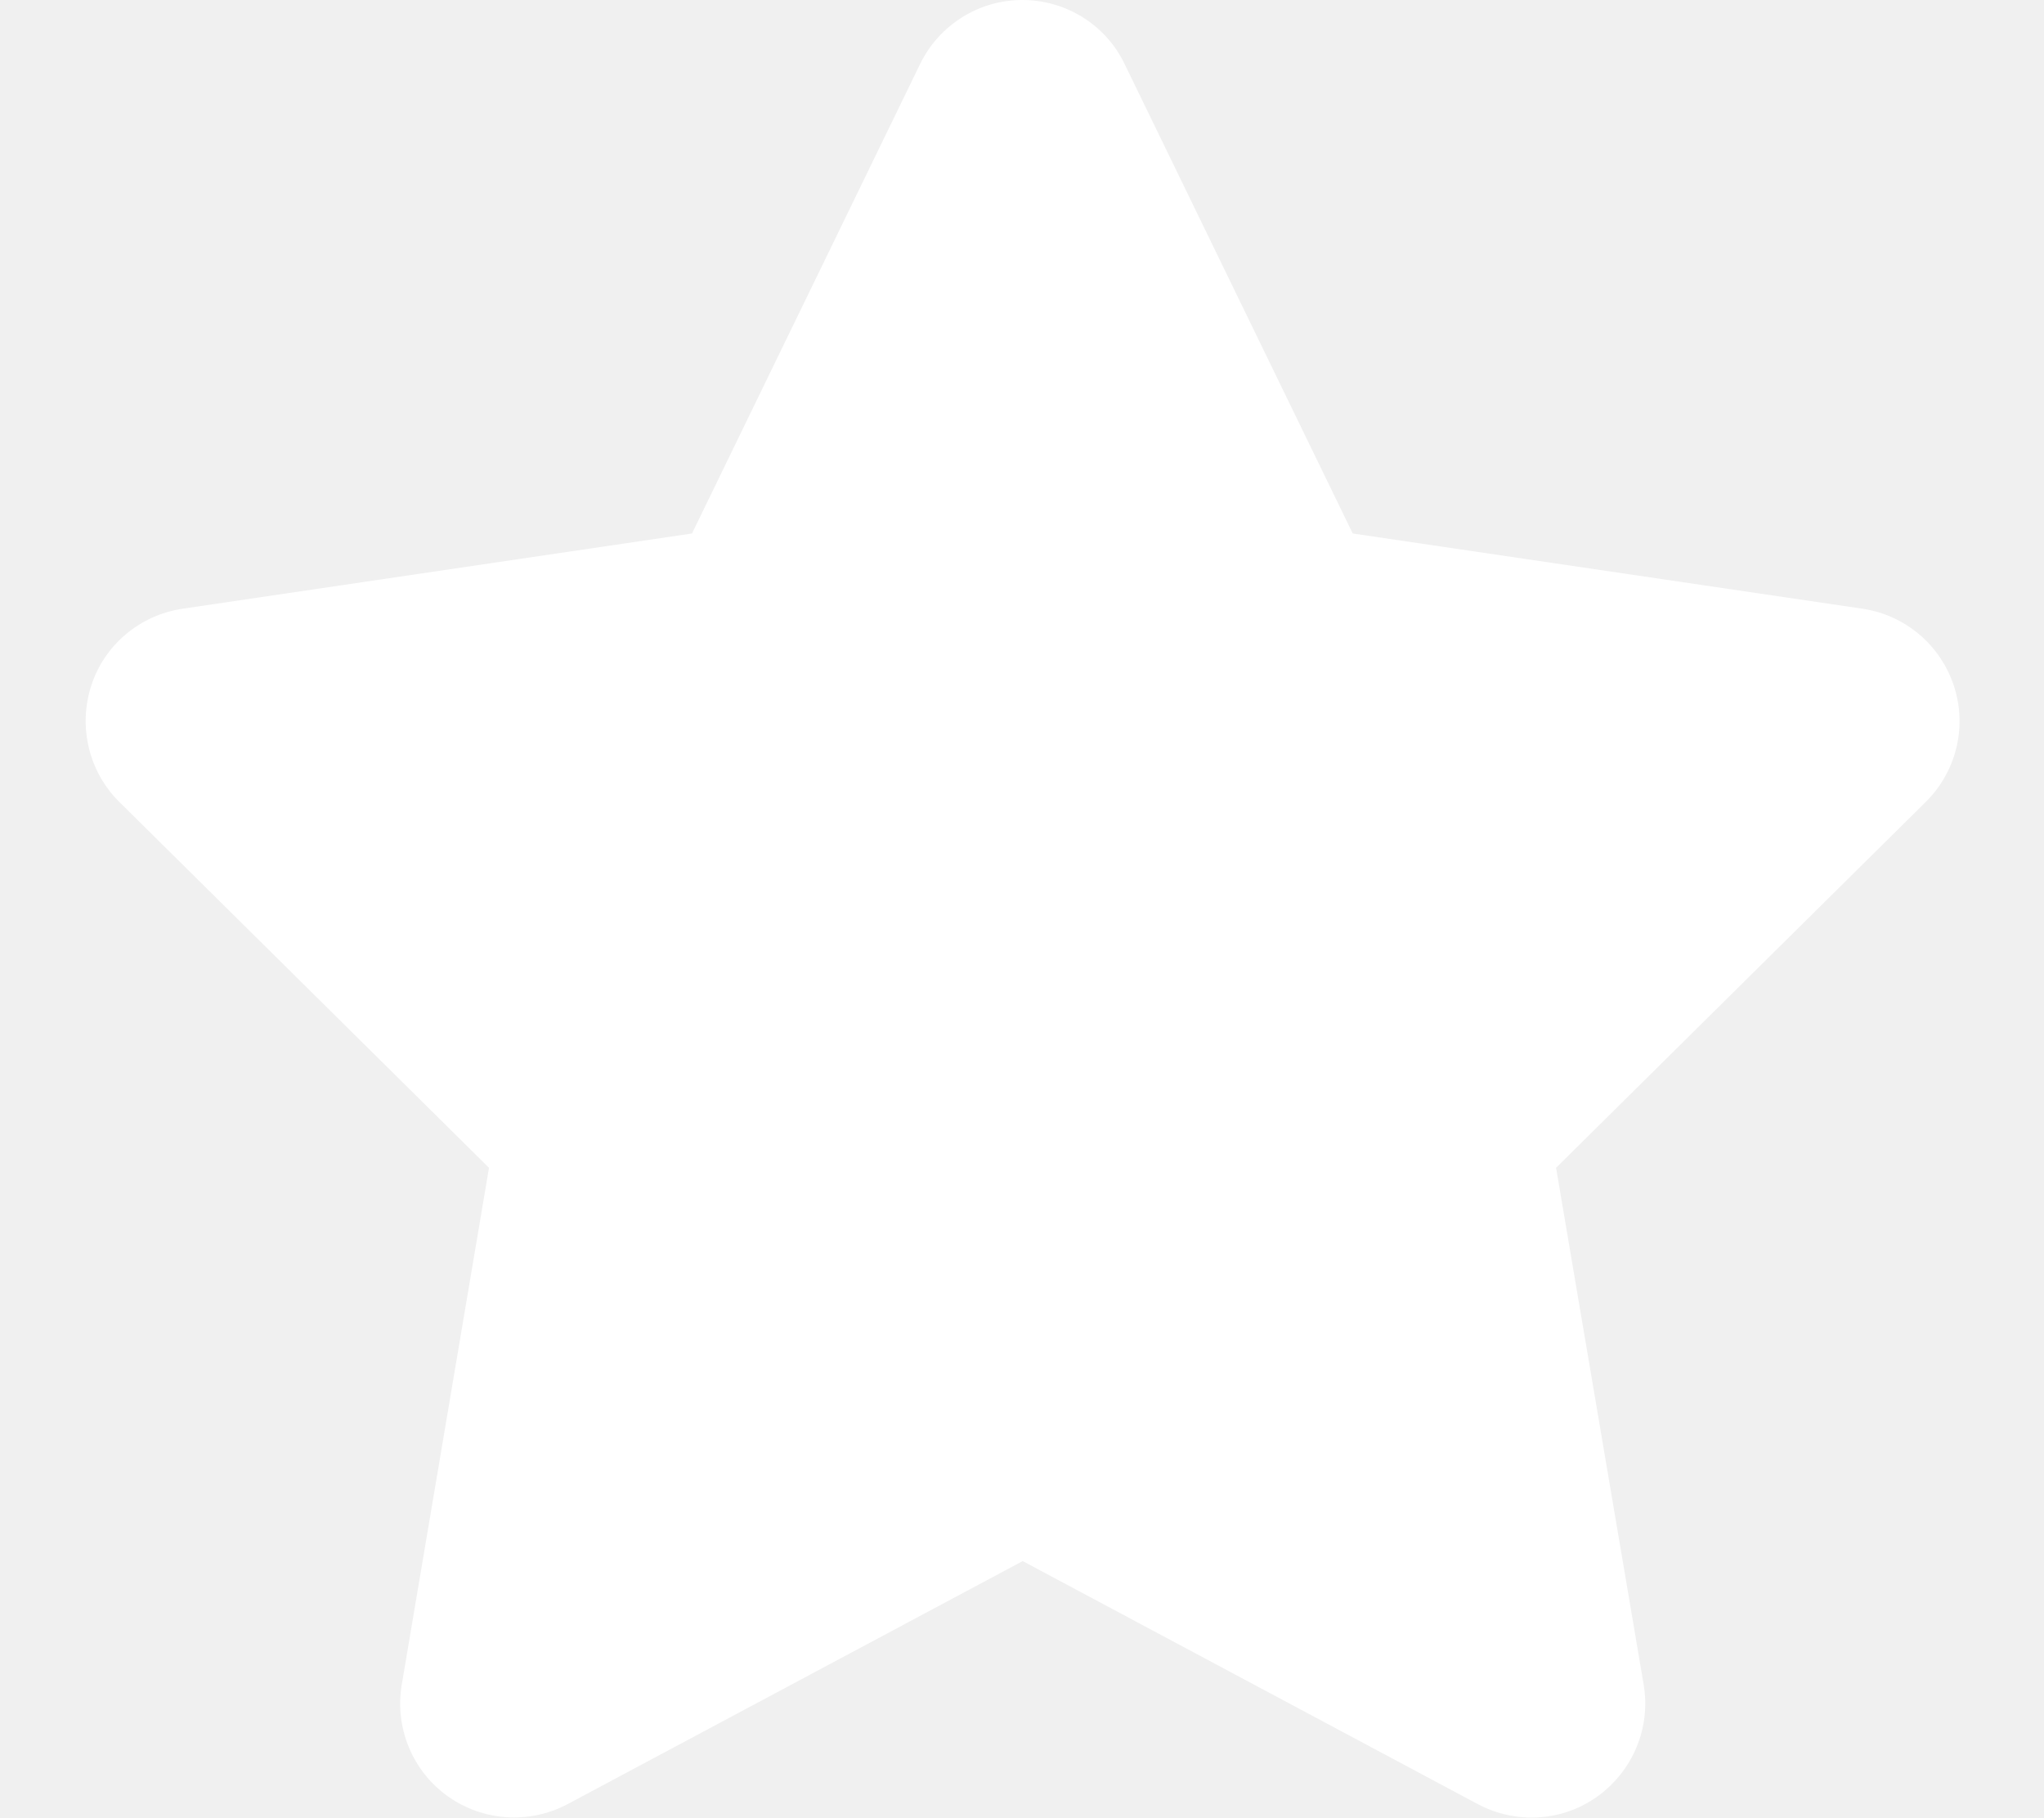
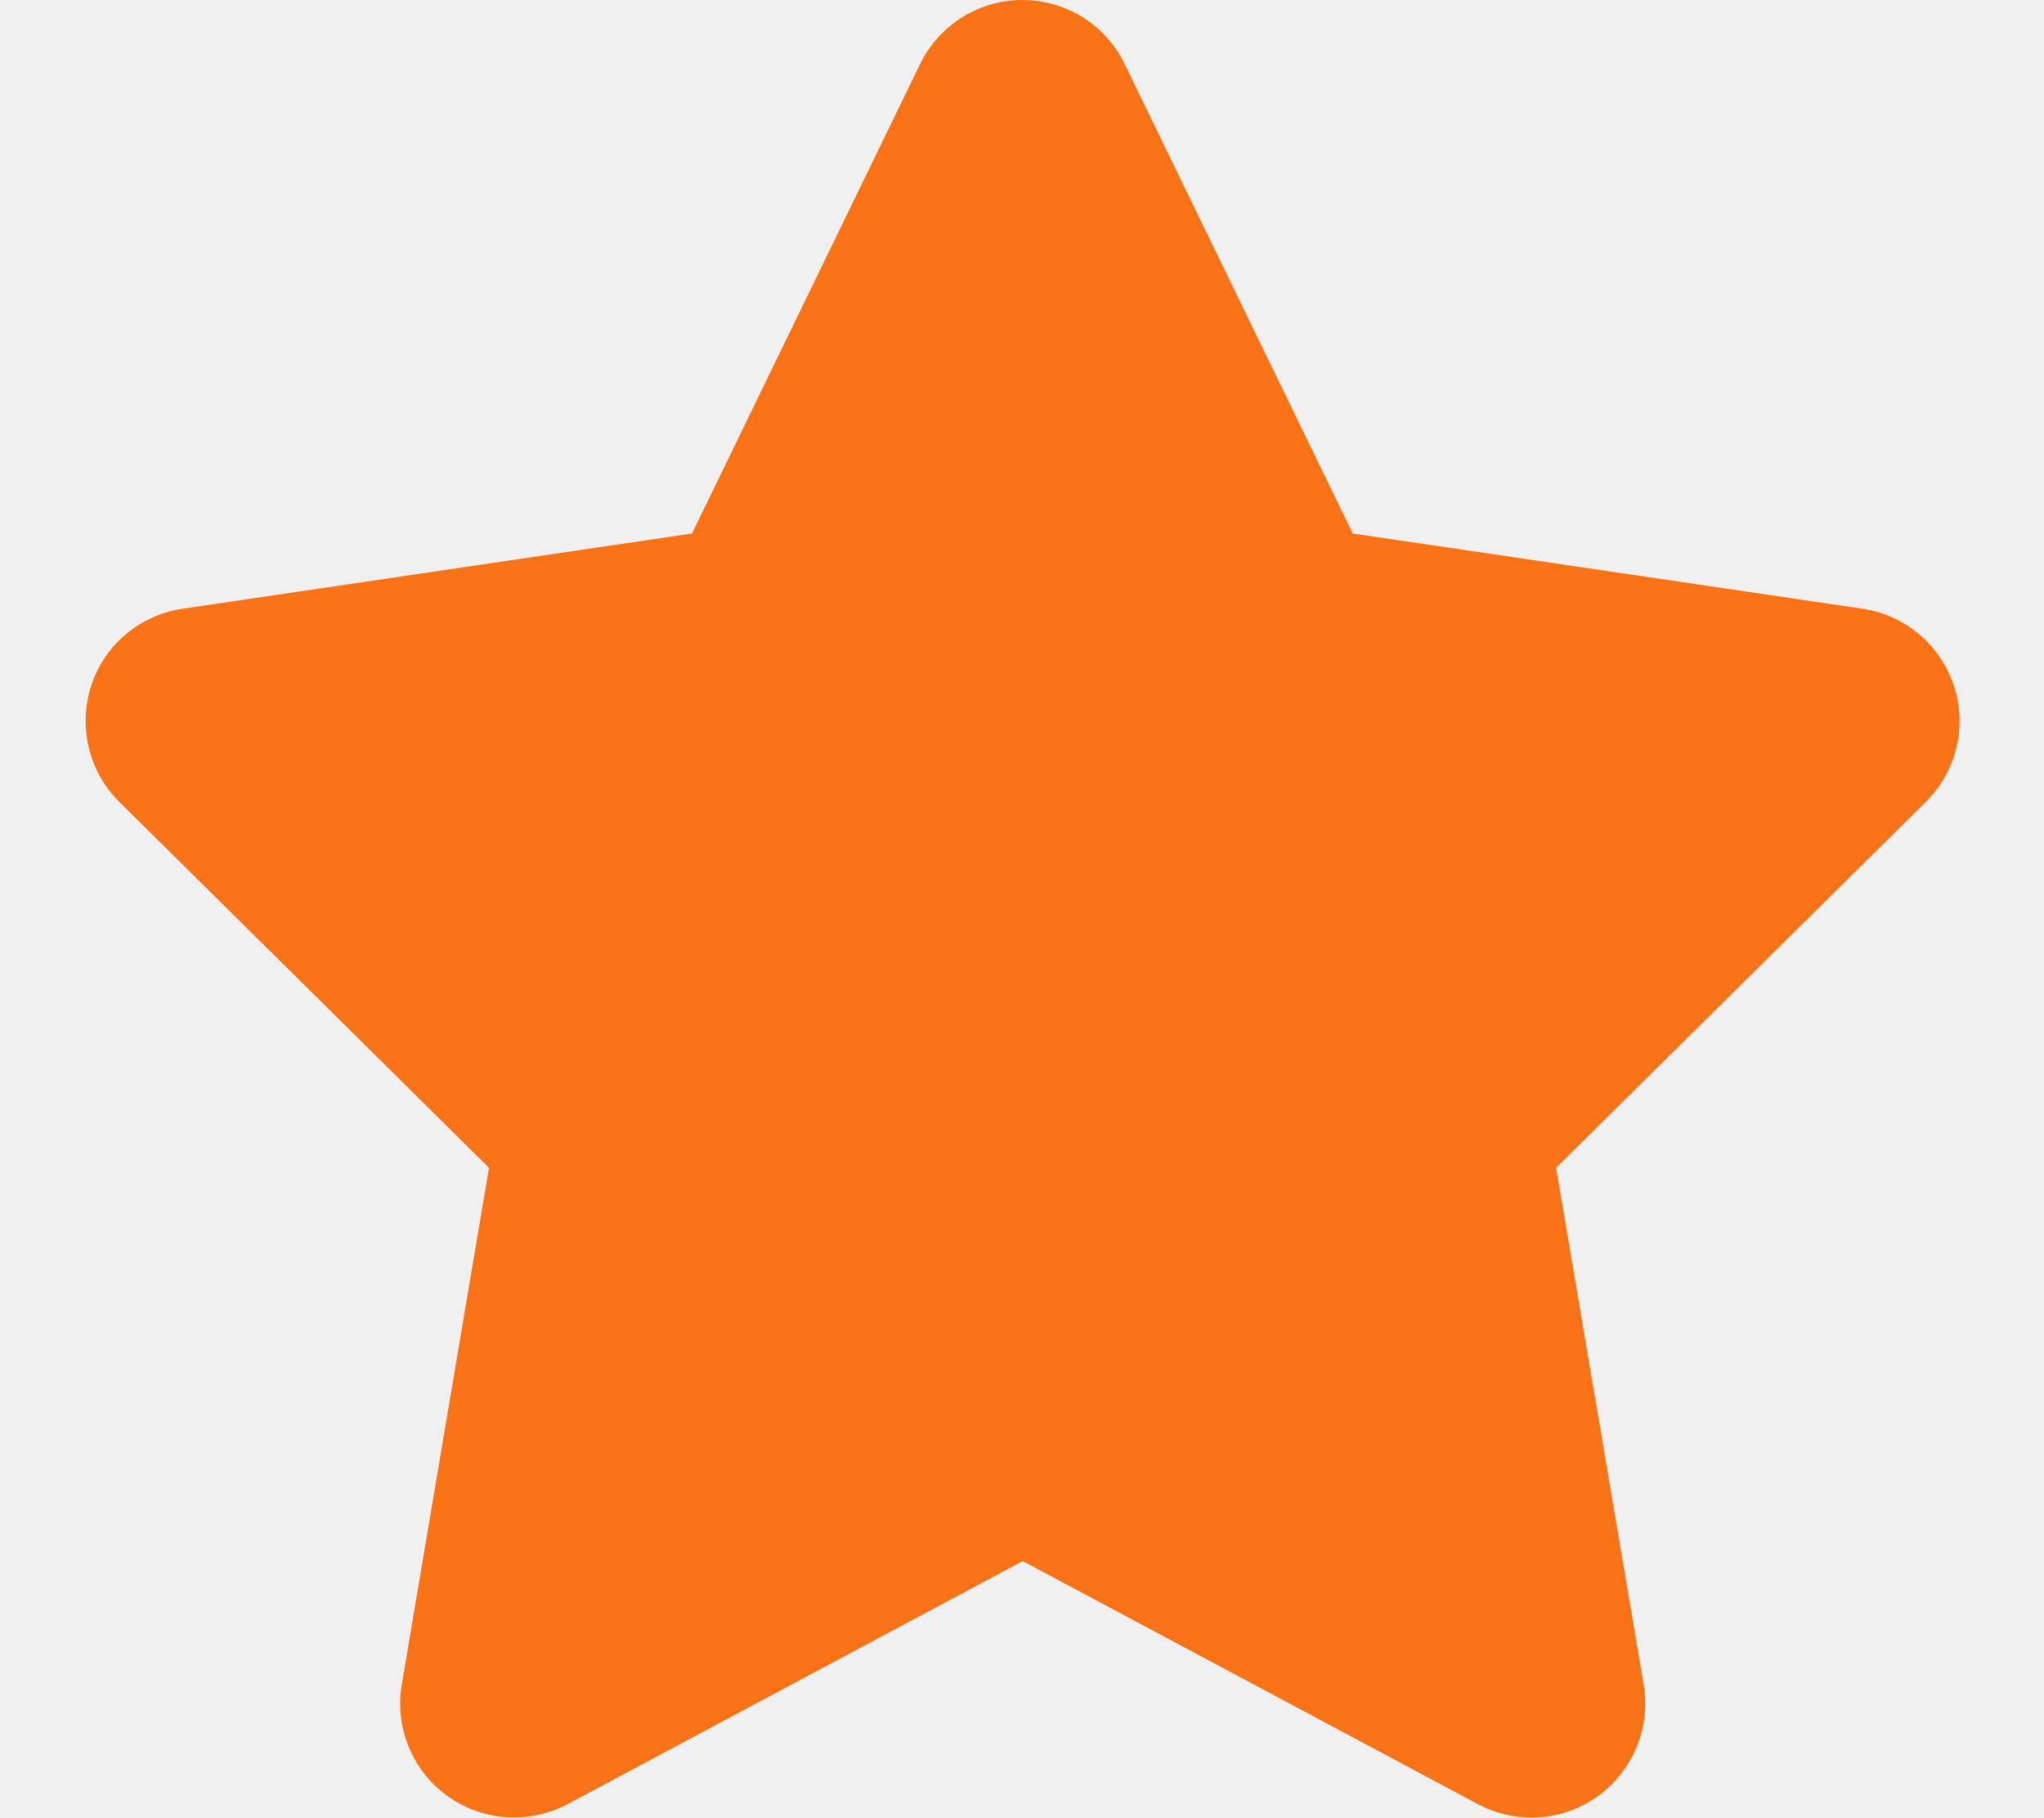
- <svg xmlns="http://www.w3.org/2000/svg" viewBox="0 0 576 512" fill="white">
+ <svg xmlns="http://www.w3.org/2000/svg" viewBox="0 0 576 512" fill="#f97316">
  <path d="M316.9 18C311.6 7 300.4 0 288.1 0s-23.4 7-28.8 18L195 150.3 51.4 171.5c-12 1.8-22 10.2-25.7 21.7s-.7 24.2 7.9 32.7L137.8 329 113.2 474.7c-2 12 3 24.2 12.9 31.3s23 8 33.8 2.3l128.3-68.5 128.3 68.5c10.8 5.7 23.9 4.9 33.8-2.3s14.9-19.3 12.9-31.3L438.5 329 542.7 225.9c8.6-8.5 11.7-21.2 7.9-32.7s-13.7-19.9-25.7-21.7L381.2 150.3 316.9 18z" />
</svg>
